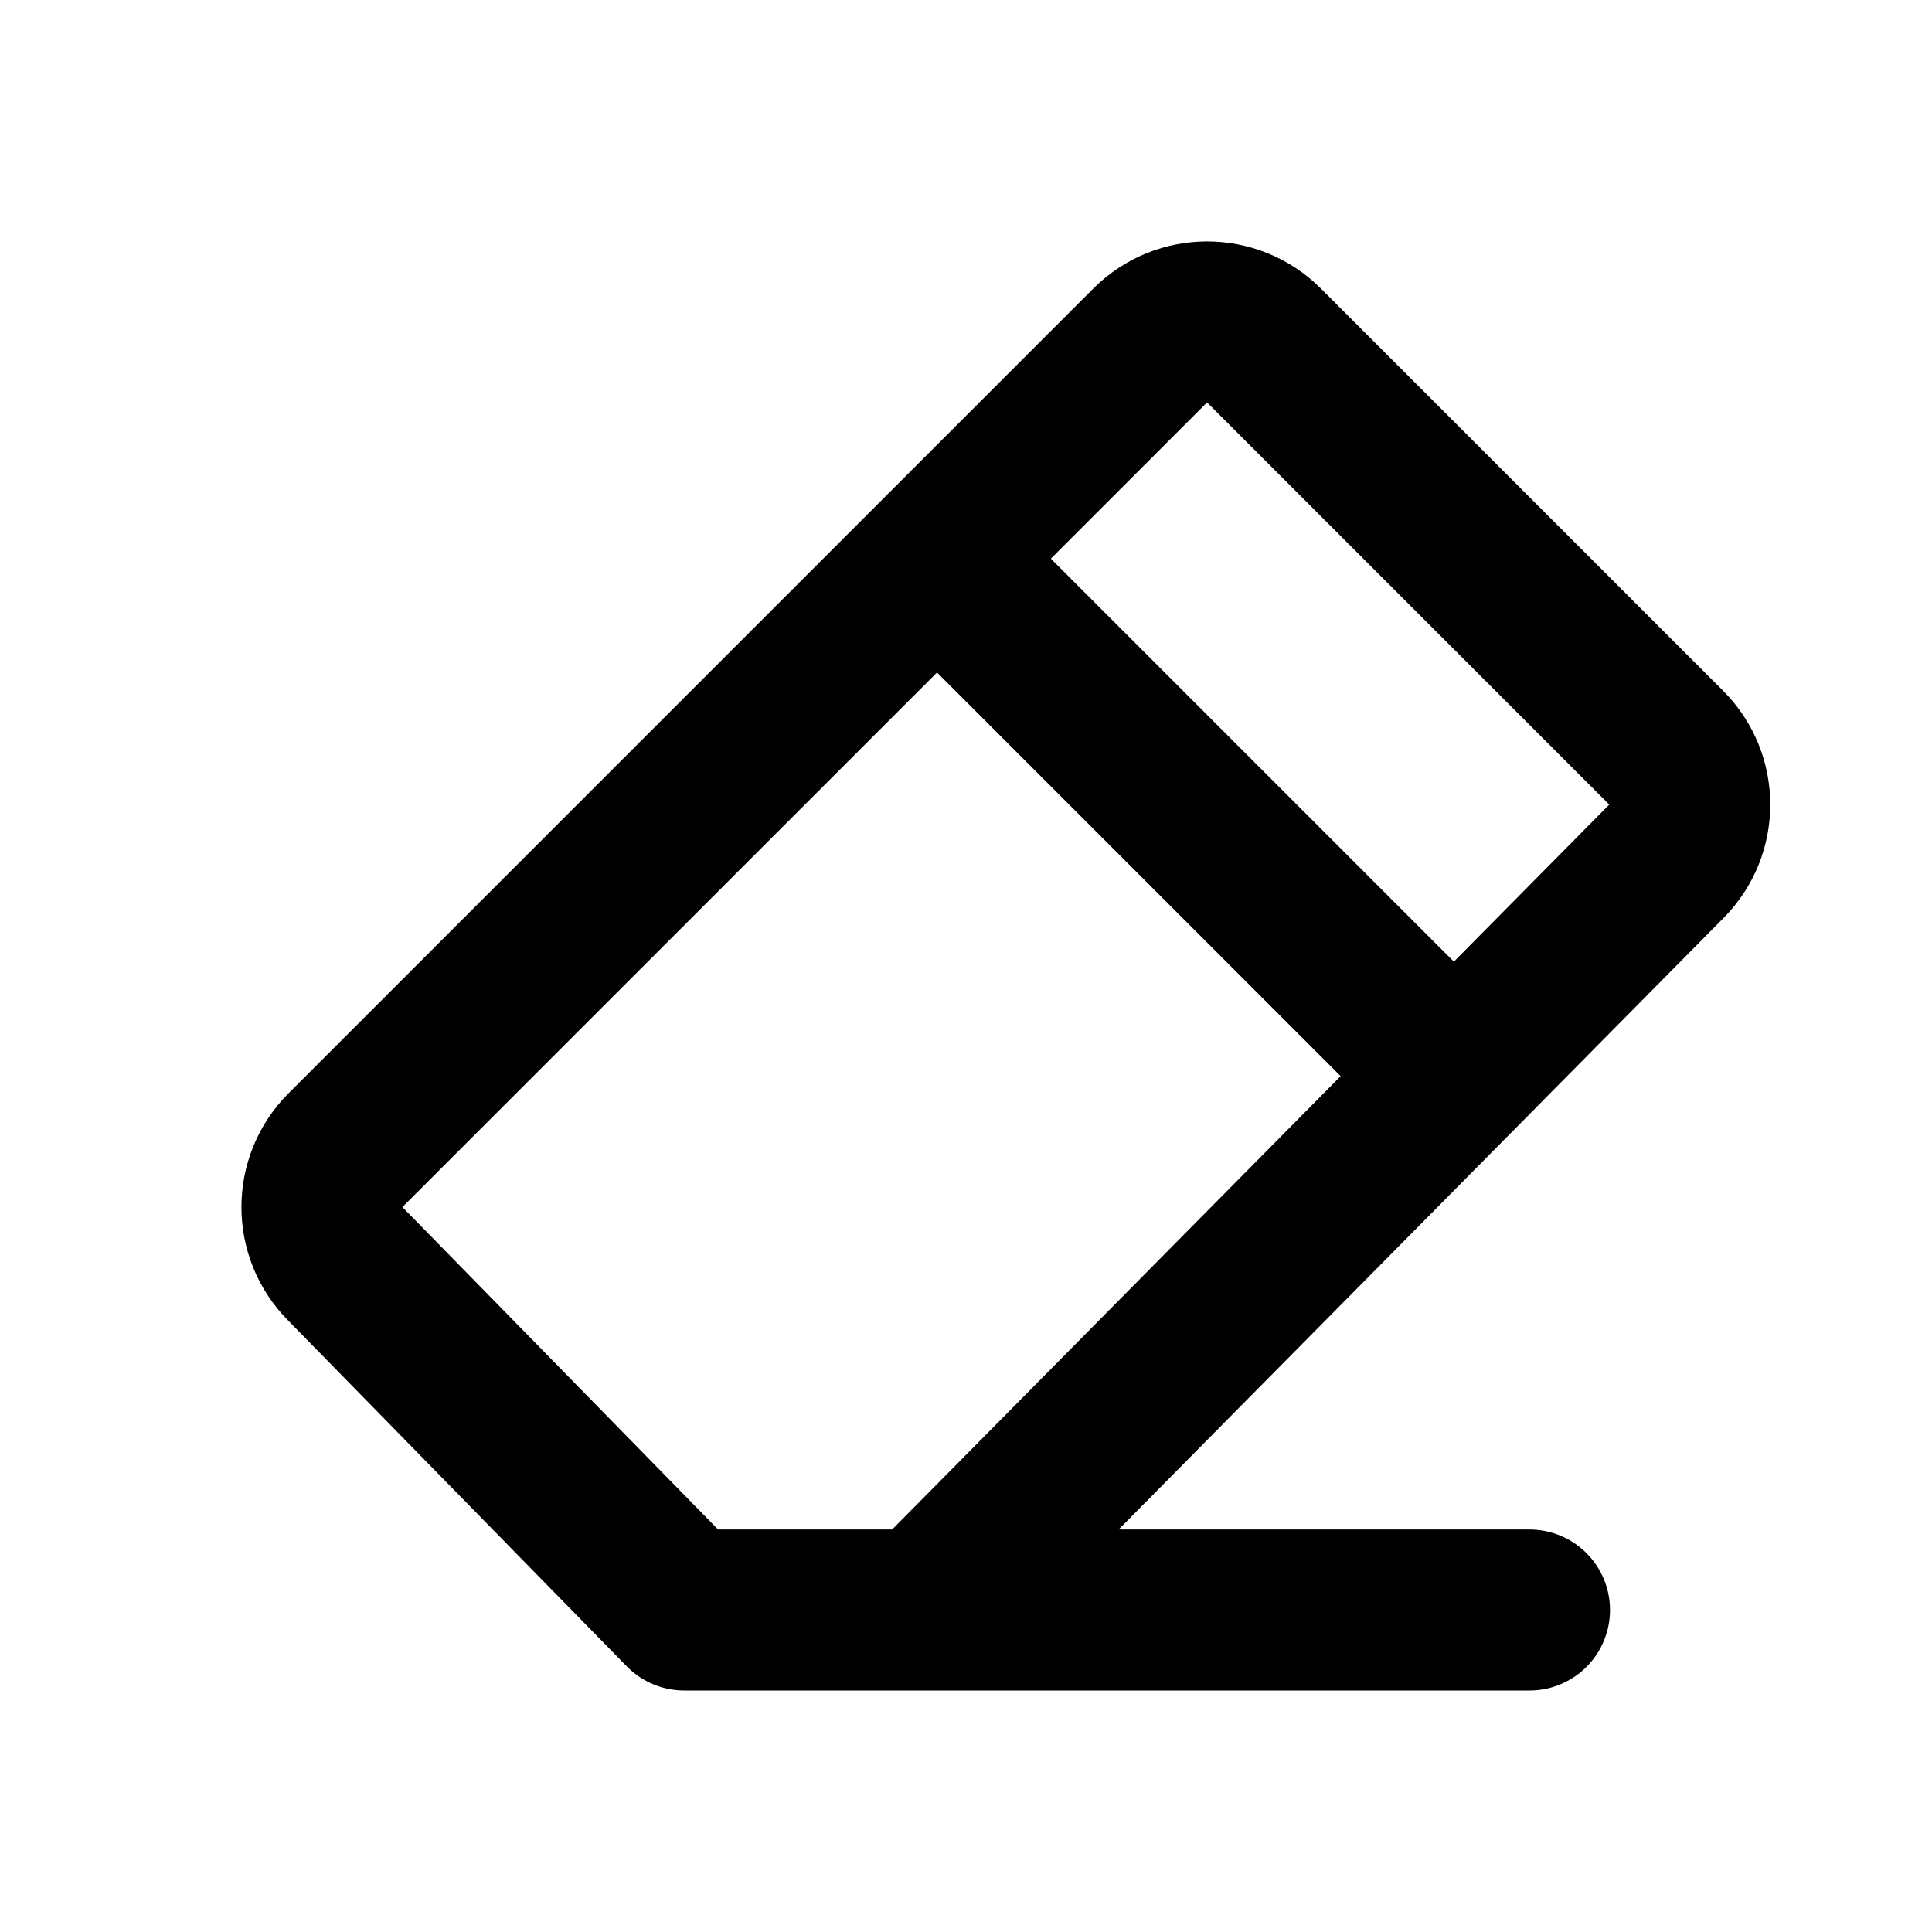
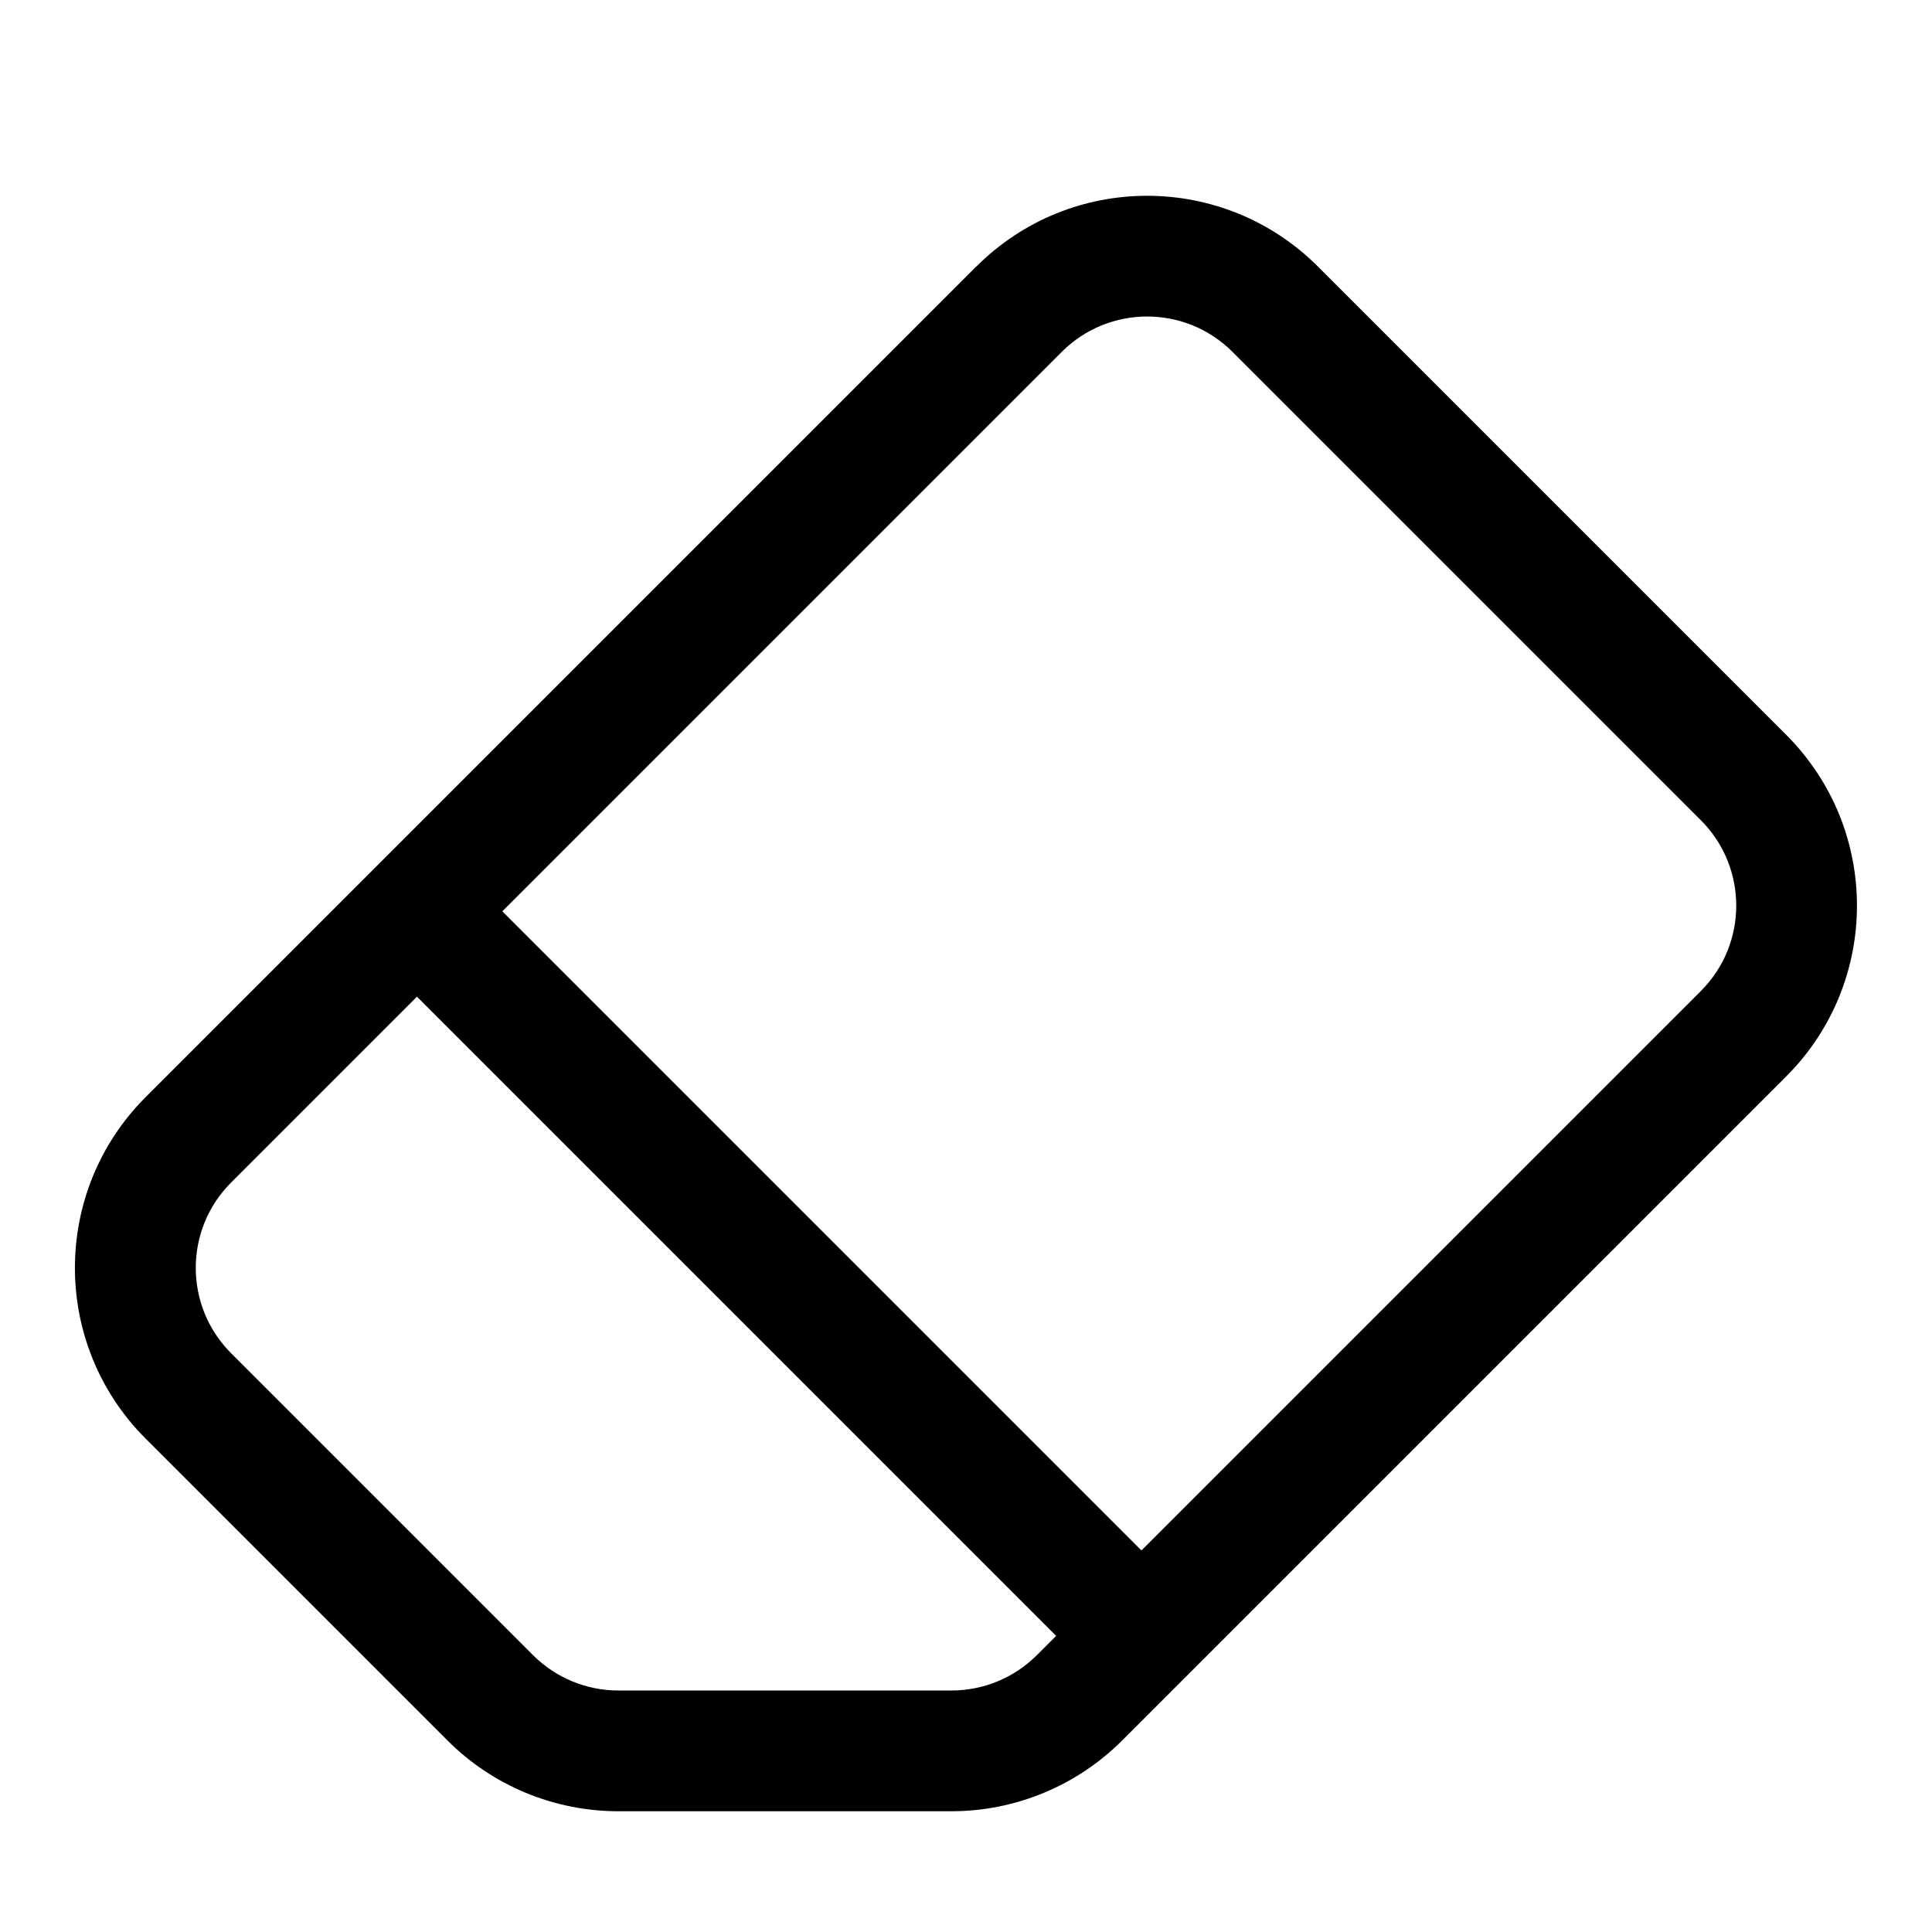
- <svg xmlns="http://www.w3.org/2000/svg" class="icon icon-tabler icon-tabler-eraser" width="24" height="24" viewBox="0 0 24 24" stroke-width="2" stroke="currentColor" fill="none" stroke-linecap="round" stroke-linejoin="round">
-   <path stroke="none" d="M0 0h24v24H0z" fill="none" />
-   <path d="M19 20h-10.5l-4.21 -4.3a1 1 0 0 1 0 -1.41l10 -10a1 1 0 0 1 1.41 0l5 5a1 1 0 0 1 0 1.41l-9.2 9.3" />
-   <path d="M18 13.3l-6.3 -6.3" />
+ <svg xmlns="http://www.w3.org/2000/svg" width="16" height="16" fill="currentColor" class="bi bi-eraser" viewBox="0 0 16 16">
+   <path d="M8.086 2.207a2 2 0 0 1 2.828 0l3.879 3.879a2 2 0 0 1 0 2.828l-5.5 5.5A2 2 0 0 1 7.879 15H5.12a2 2 0 0 1-1.414-.586l-2.5-2.5a2 2 0 0 1 0-2.828l6.879-6.879zm2.121.707a1 1 0 0 0-1.414 0L4.16 7.547l5.293 5.293 4.633-4.633a1 1 0 0 0 0-1.414l-3.879-3.879zM8.746 13.547 3.453 8.254 1.914 9.793a1 1 0 0 0 0 1.414l2.5 2.5a1 1 0 0 0 .707.293H7.88a1 1 0 0 0 .707-.293l.16-.16z" />
</svg>
